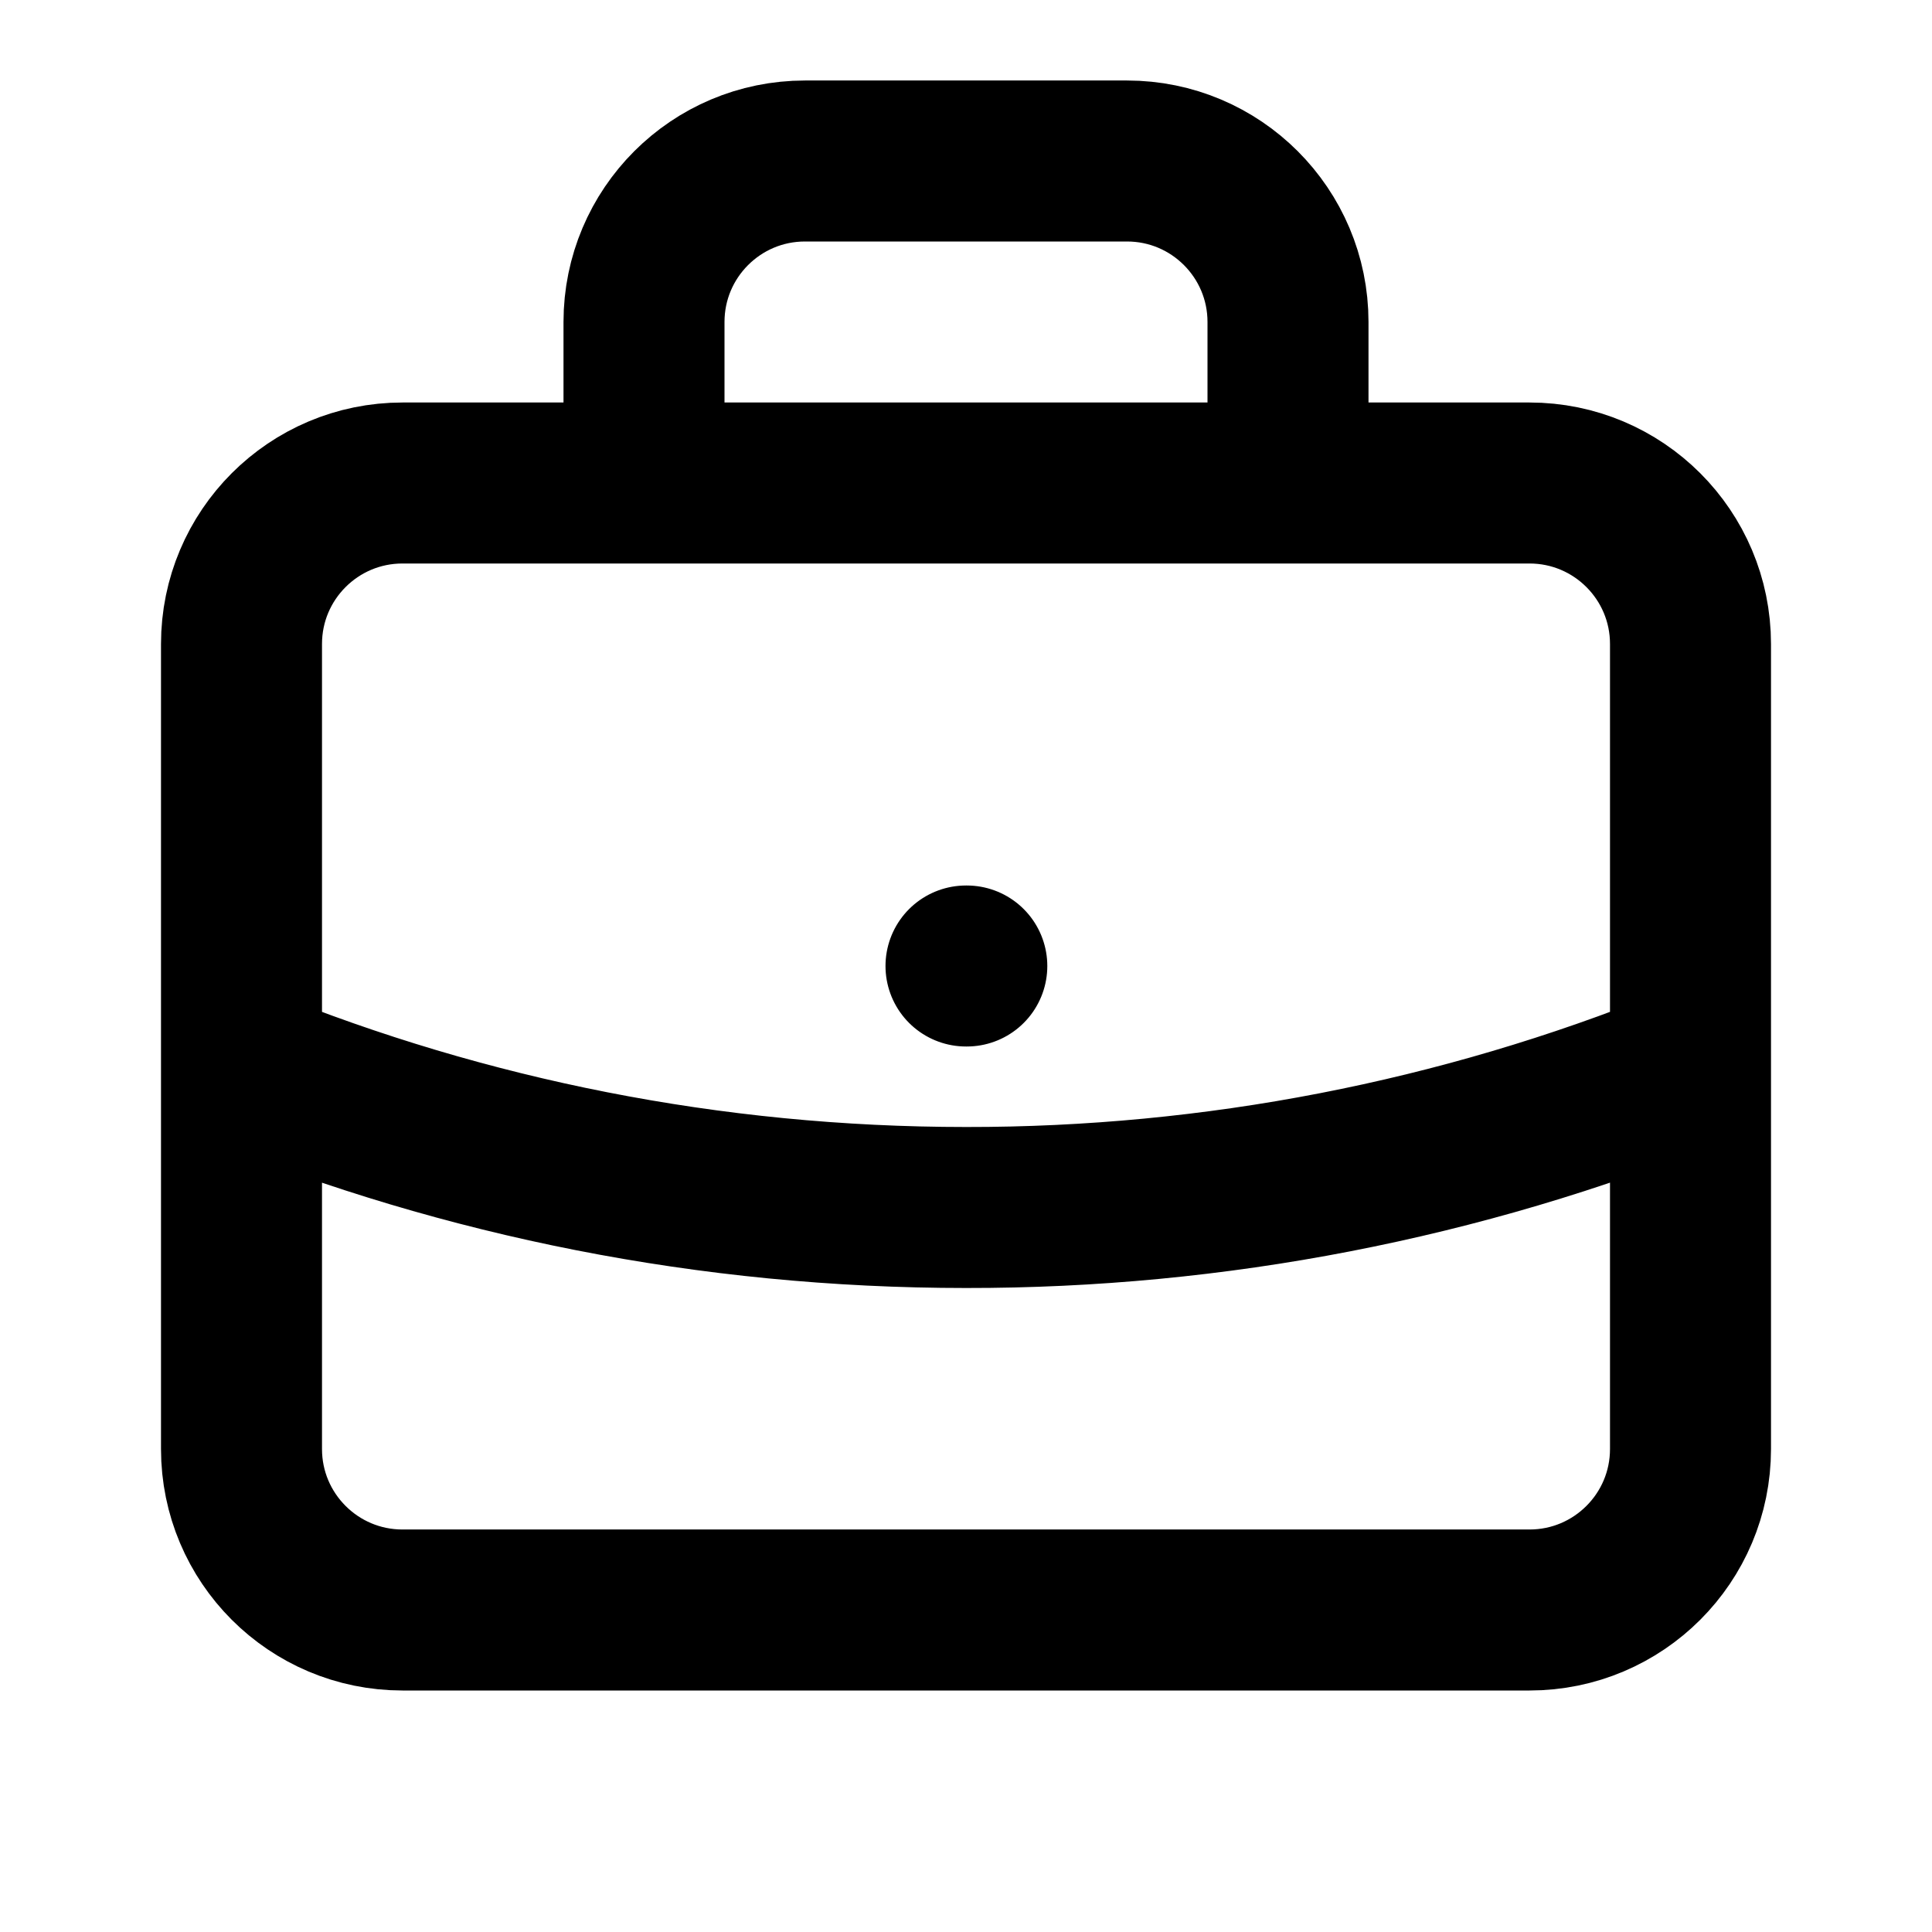
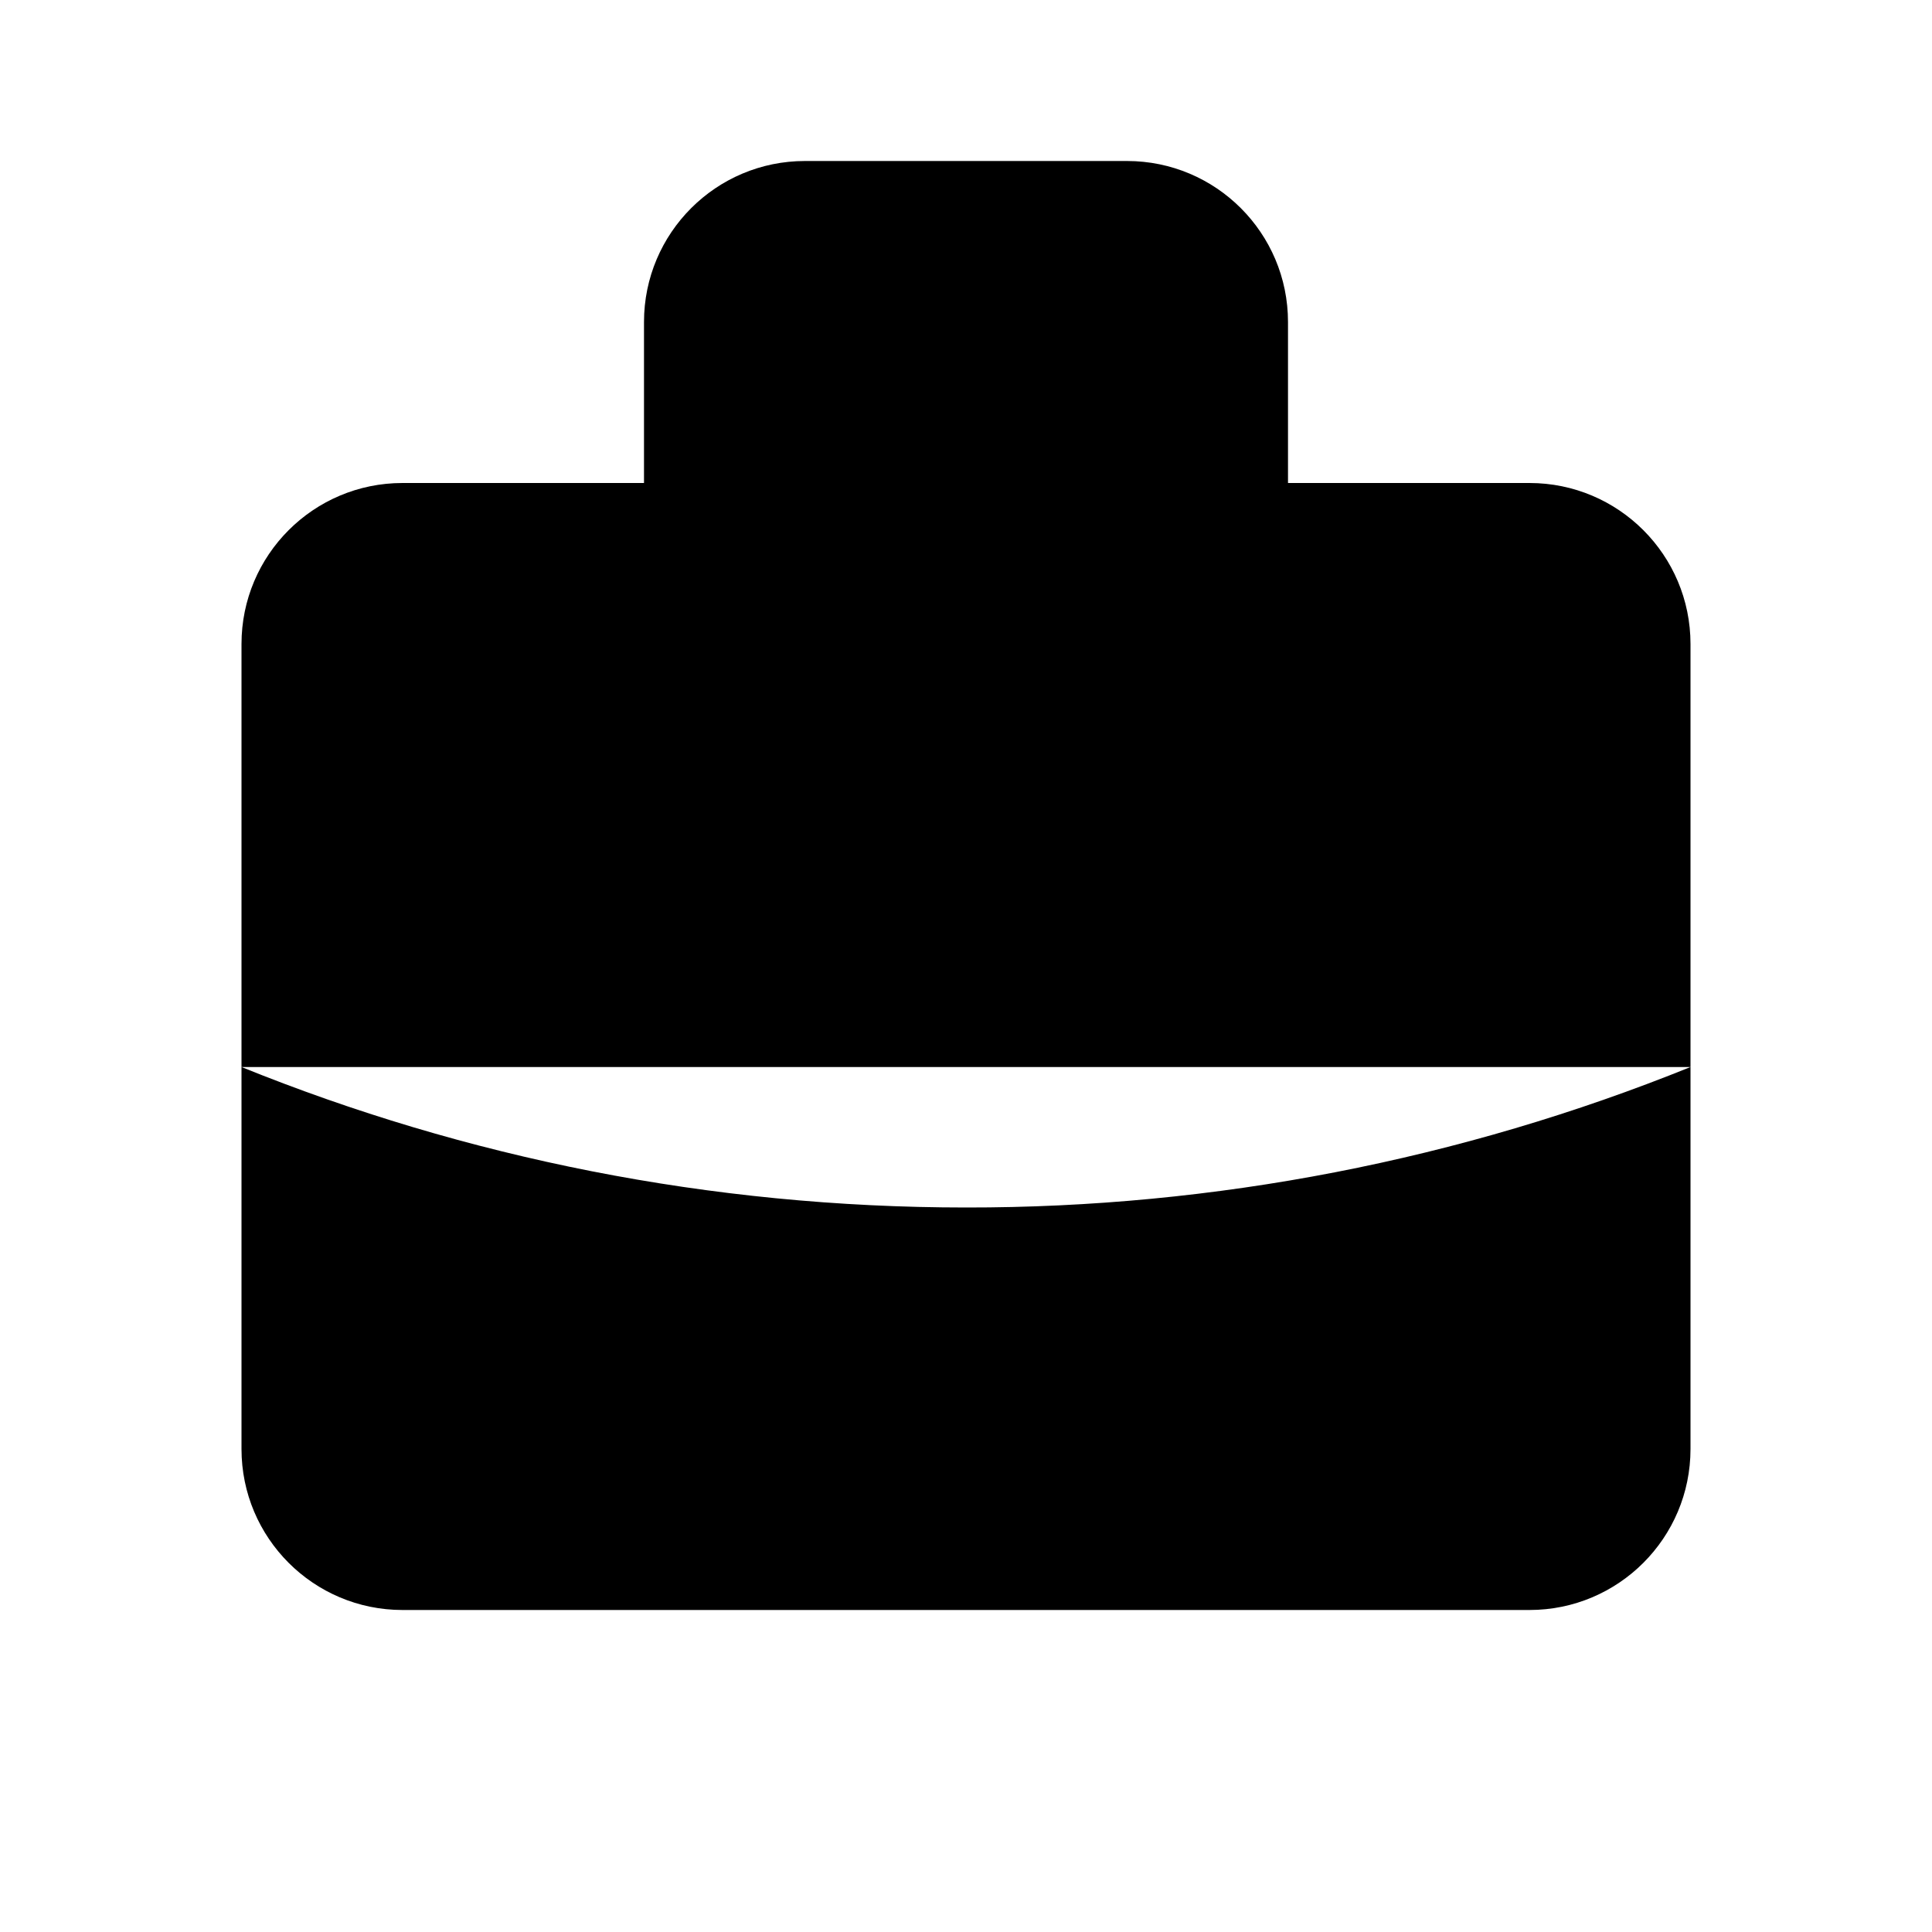
- <svg xmlns="http://www.w3.org/2000/svg" fill="none" viewBox="0 0 24 24" stroke="currentColor" stroke-width="2">
+ <svg viewBox="0 0 24 24" stroke-width="2">
  <path stroke-linecap="round" stroke-linejoin="round" d="M21 13.255A23.931 23.931 0 0112 15c-3.183 0-6.22-.62-9-1.745M16 6V4a2 2 0 00-2-2h-4a2 2 0 00-2 2v2m4 6h.01M5 20h14a2 2 0 002-2V8a2 2 0 00-2-2H5a2 2 0 00-2 2v10a2 2 0 002 2z" />
</svg>
